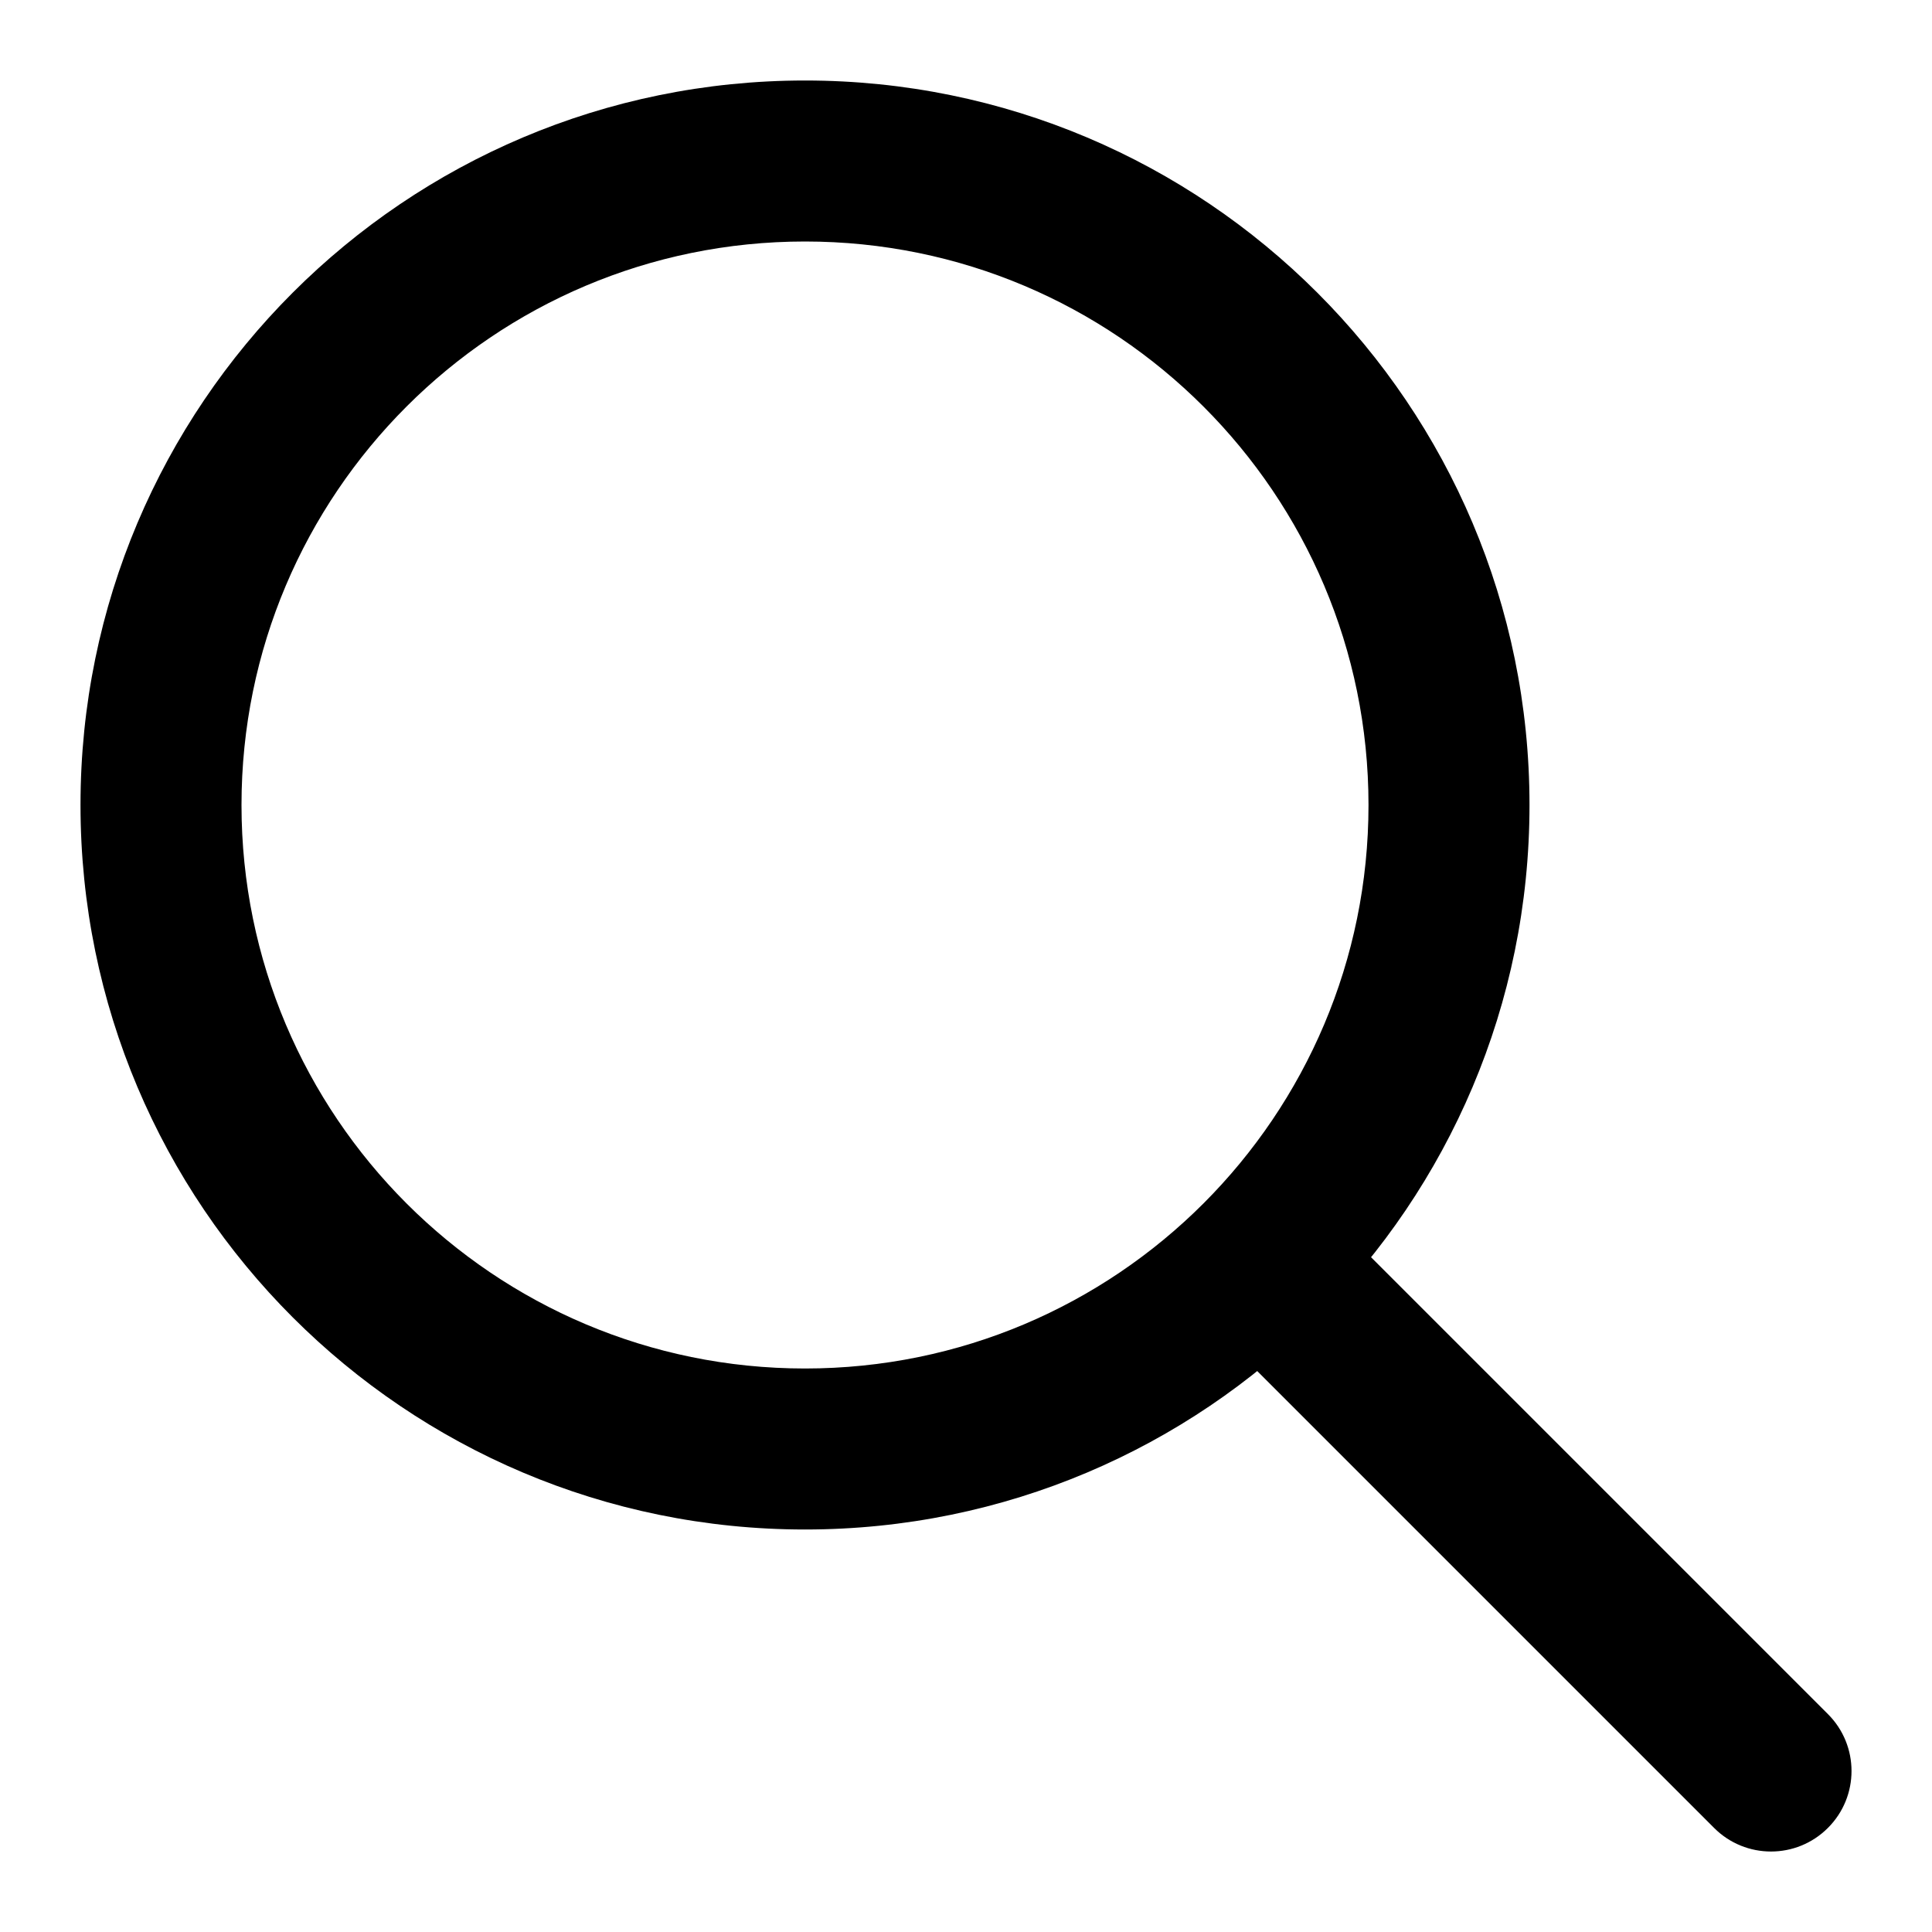
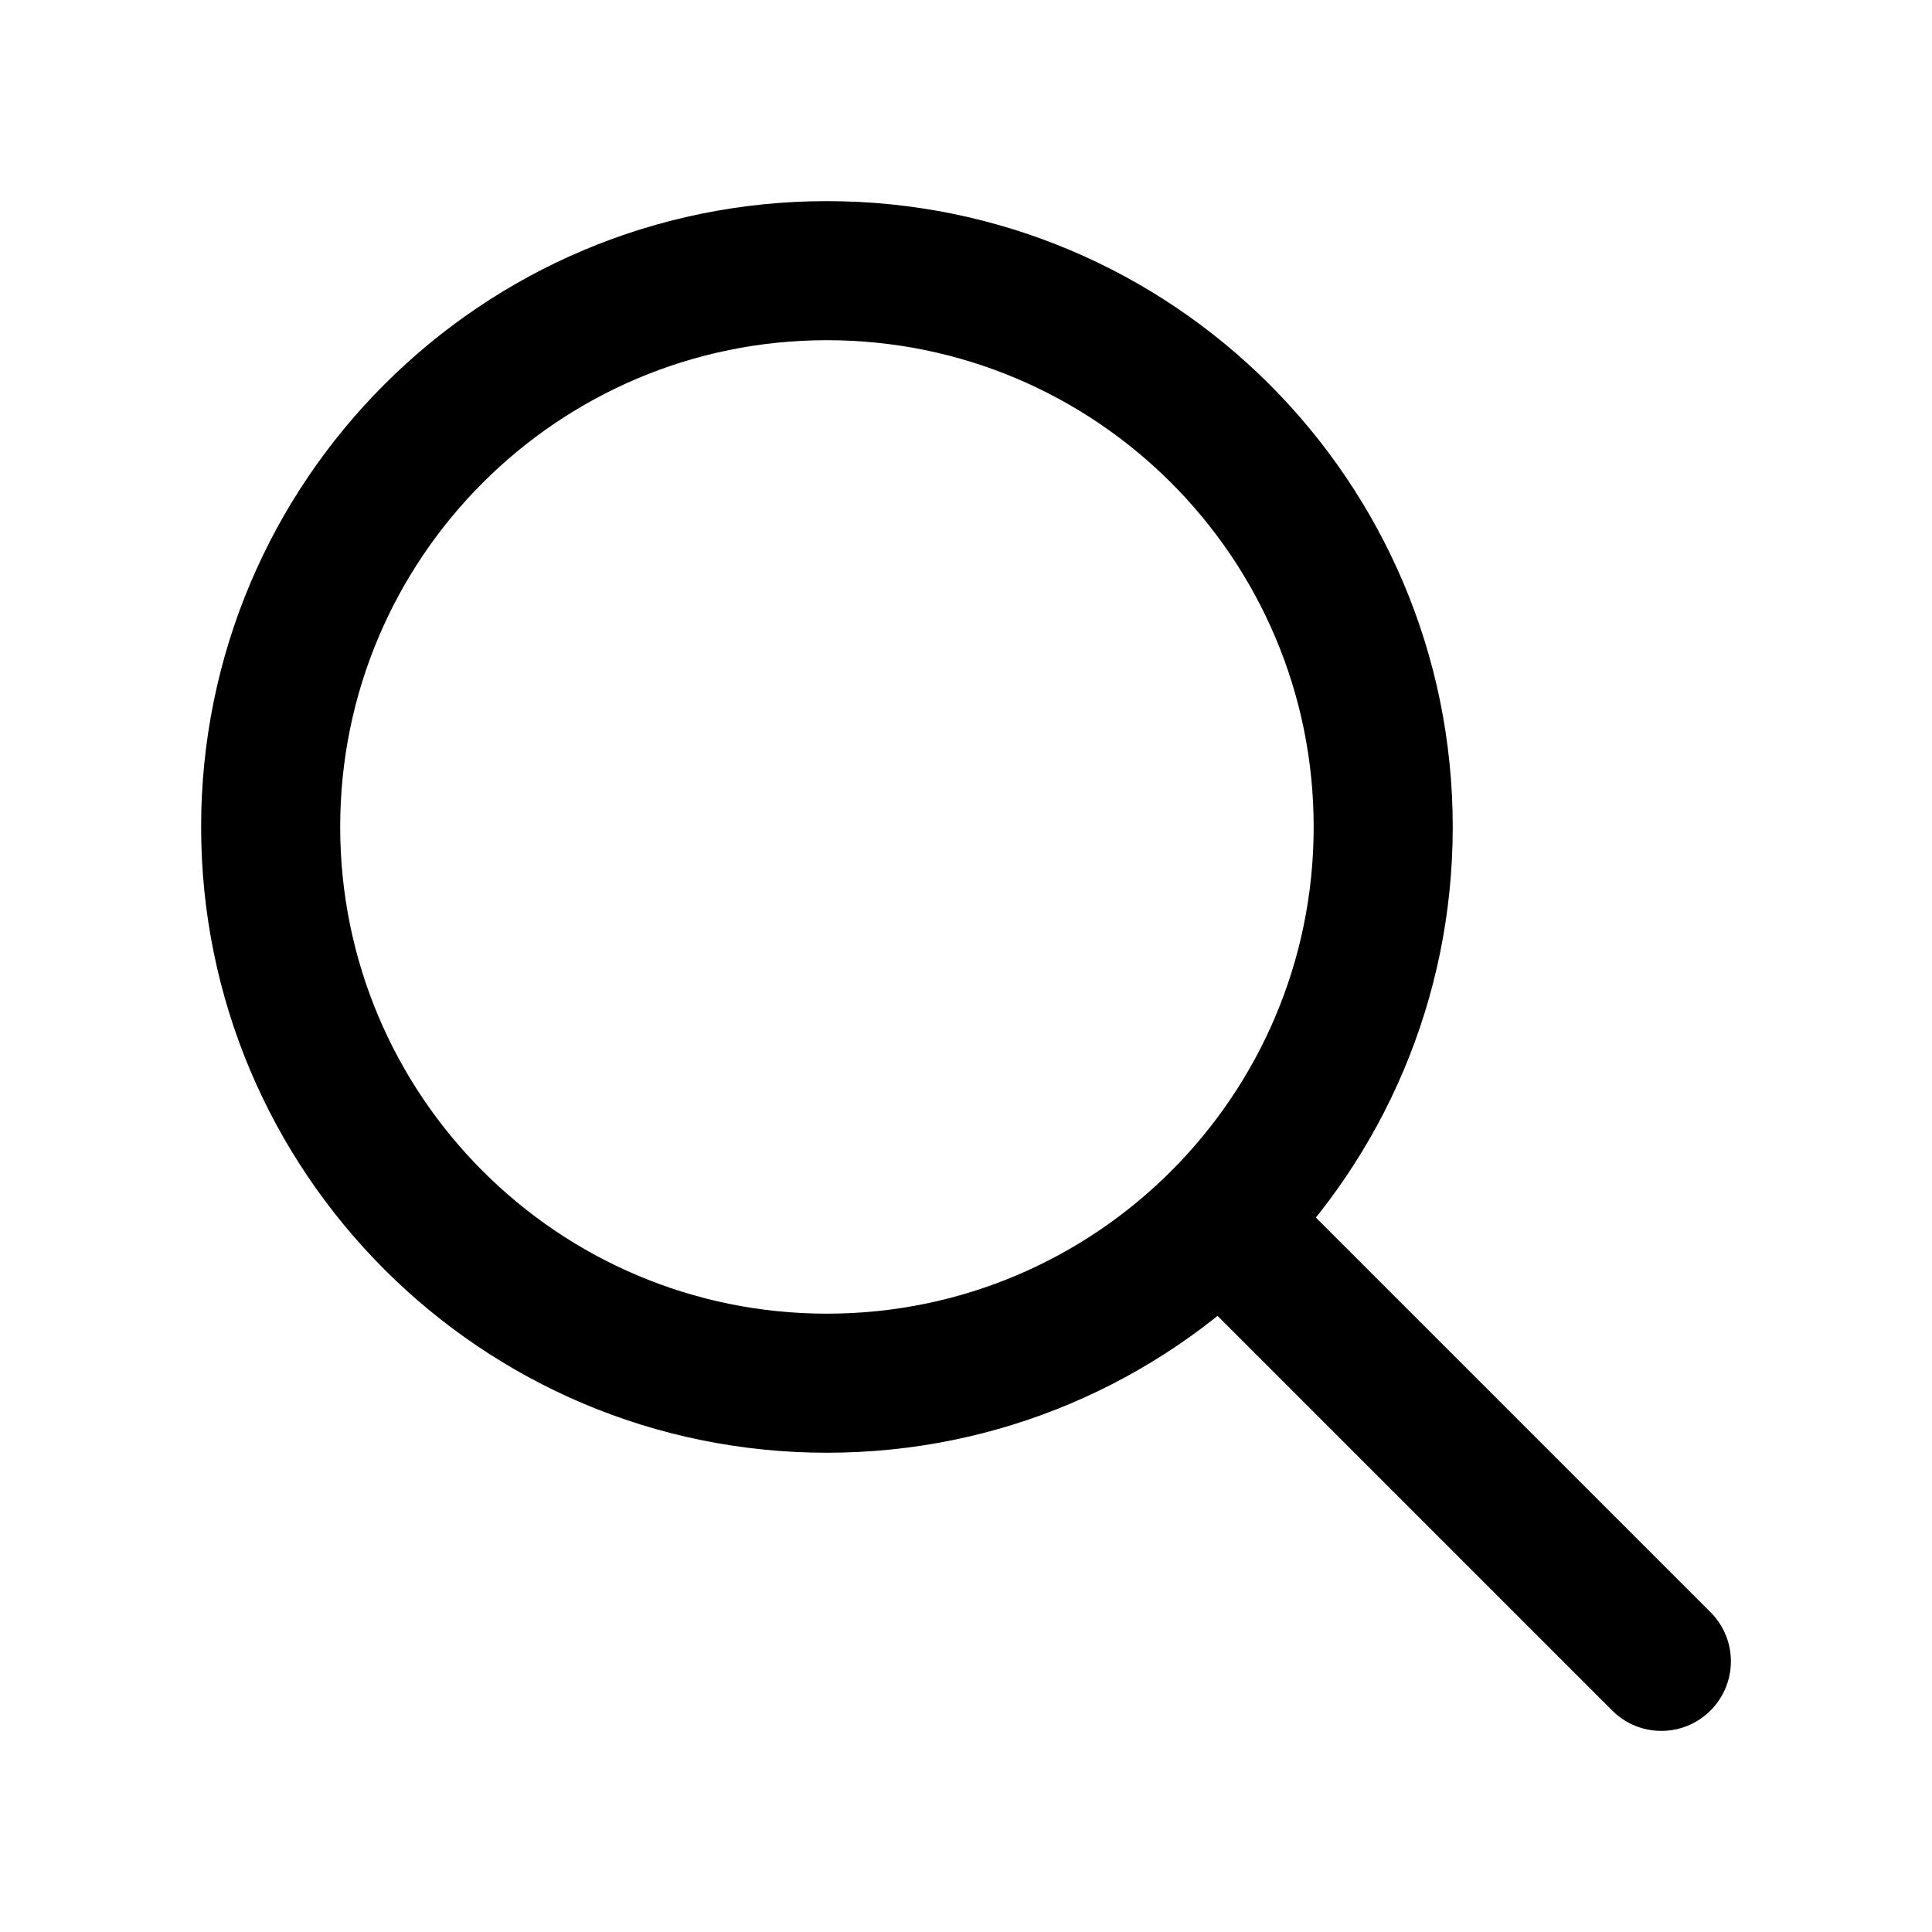
- <svg xmlns="http://www.w3.org/2000/svg" width="800px" height="800px" viewBox="0 0 24 24" fill="none">
-   <path d="M21.293 22.707C21.683 23.098 22.317 23.098 22.707 22.707C23.098 22.317 23.098 21.683 22.707 21.293L21.293 22.707ZM17 10C17 13.866 13.866 17 10 17V19C14.971 19 19 14.971 19 10H17ZM10 17C6.134 17 3 13.866 3 10H1C1 14.971 5.029 19 10 19V17ZM3 10C3 6.134 6.134 3 10 3V1C5.029 1 1 5.029 1 10H3ZM10 3C13.866 3 17 6.134 17 10H19C19 5.029 14.971 1 10 1V3ZM14.793 16.207L21.293 22.707L22.707 21.293L16.207 14.793L14.793 16.207Z" fill="#000000" />
+ <svg xmlns="http://www.w3.org/2000/svg" version="1.1" width="1080" height="1080" viewBox="0 0 1080 1080" xml:space="preserve">
+   <defs>
+ </defs>
+   <g transform="matrix(1 0 0 1 540 540)" id="d123701c-325f-466b-8077-1f30b6616fd0">
+     <rect style="stroke: none; stroke-width: 1; stroke-dasharray: none; stroke-linecap: butt; stroke-dashoffset: 0; stroke-linejoin: miter; stroke-miterlimit: 4; fill: rgb(255,255,255); fill-rule: nonzero; opacity: 1; visibility: hidden;" vector-effect="non-scaling-stroke" x="-540" y="-540" rx="0" ry="0" width="1080" height="1080" />
+   </g>
+   <g transform="matrix(1 0 0 1 540 540)" id="9f78e204-172c-48d8-b86f-fe25f36828dc">
+ </g>
+   <g transform="matrix(38.87 0 0 38.87 540 540)" id="e9fa582c-0bfd-4855-84bf-df767c5cefa9">
+     <path style="stroke: rgb(0,0,0); stroke-width: 0; stroke-dasharray: none; stroke-linecap: butt; stroke-dashoffset: 0; stroke-linejoin: miter; stroke-miterlimit: 4; fill: rgb(0,0,0); fill-rule: nonzero; opacity: 1;" vector-effect="non-scaling-stroke" transform=" translate(-12, -12)" d="M 21.293 22.707 C 21.683 23.098 22.317 23.098 22.707 22.707 C 23.098 22.317 23.098 21.683 22.707 21.293 L 21.293 22.707 Z M 17 10 C 17 13.866 13.866 17 10 17 L 10 19 C 14.971 19 19 14.971 19 10 L 17 10 Z M 10 17 C 6.134 17 3 13.866 3 10 L 1 10 C 1 14.971 5.029 19 10 19 L 10 17 Z M 3 10 C 3 6.134 6.134 3 10 3 L 10 1 C 5.029 1 1 5.029 1 10 L 3 10 Z M 10 3 C 13.866 3 17 6.134 17 10 L 19 10 C 19 5.029 14.971 1 10 1 L 10 3 Z M 14.793 16.207 L 21.293 22.707 L 22.707 21.293 L 16.207 14.793 L 14.793 16.207 Z" stroke-linecap="round" />
+   </g>
</svg>
